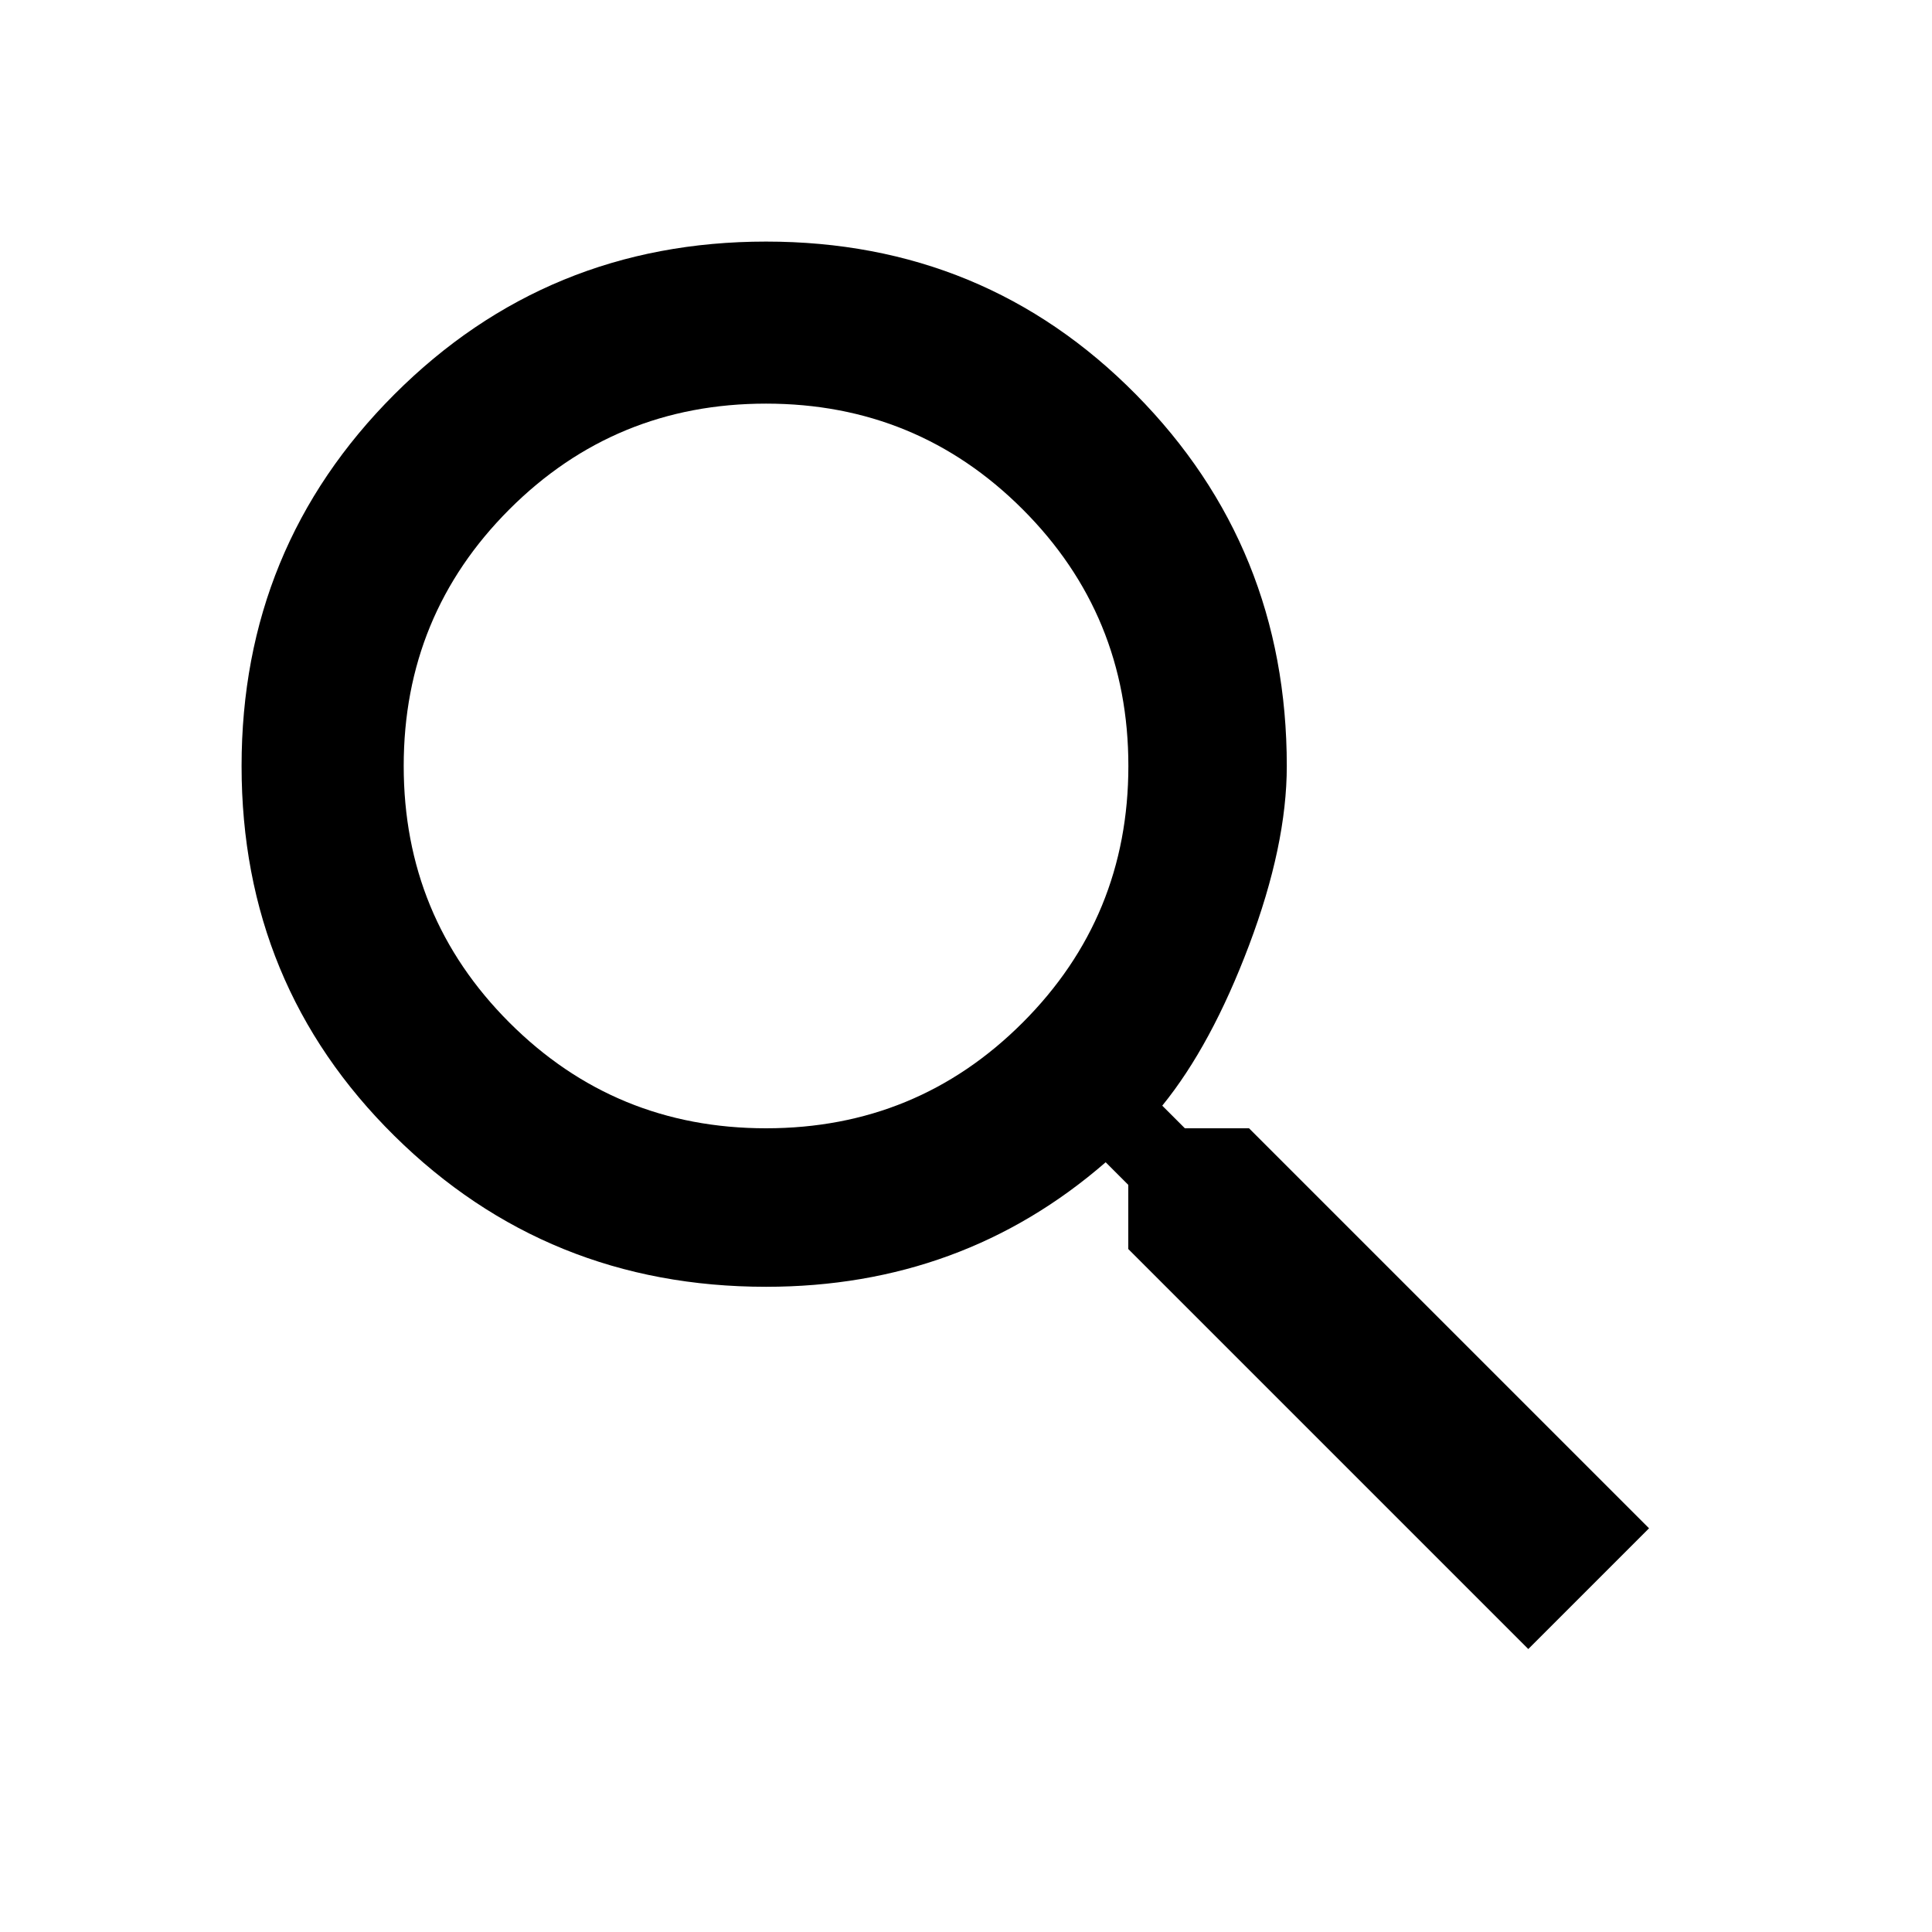
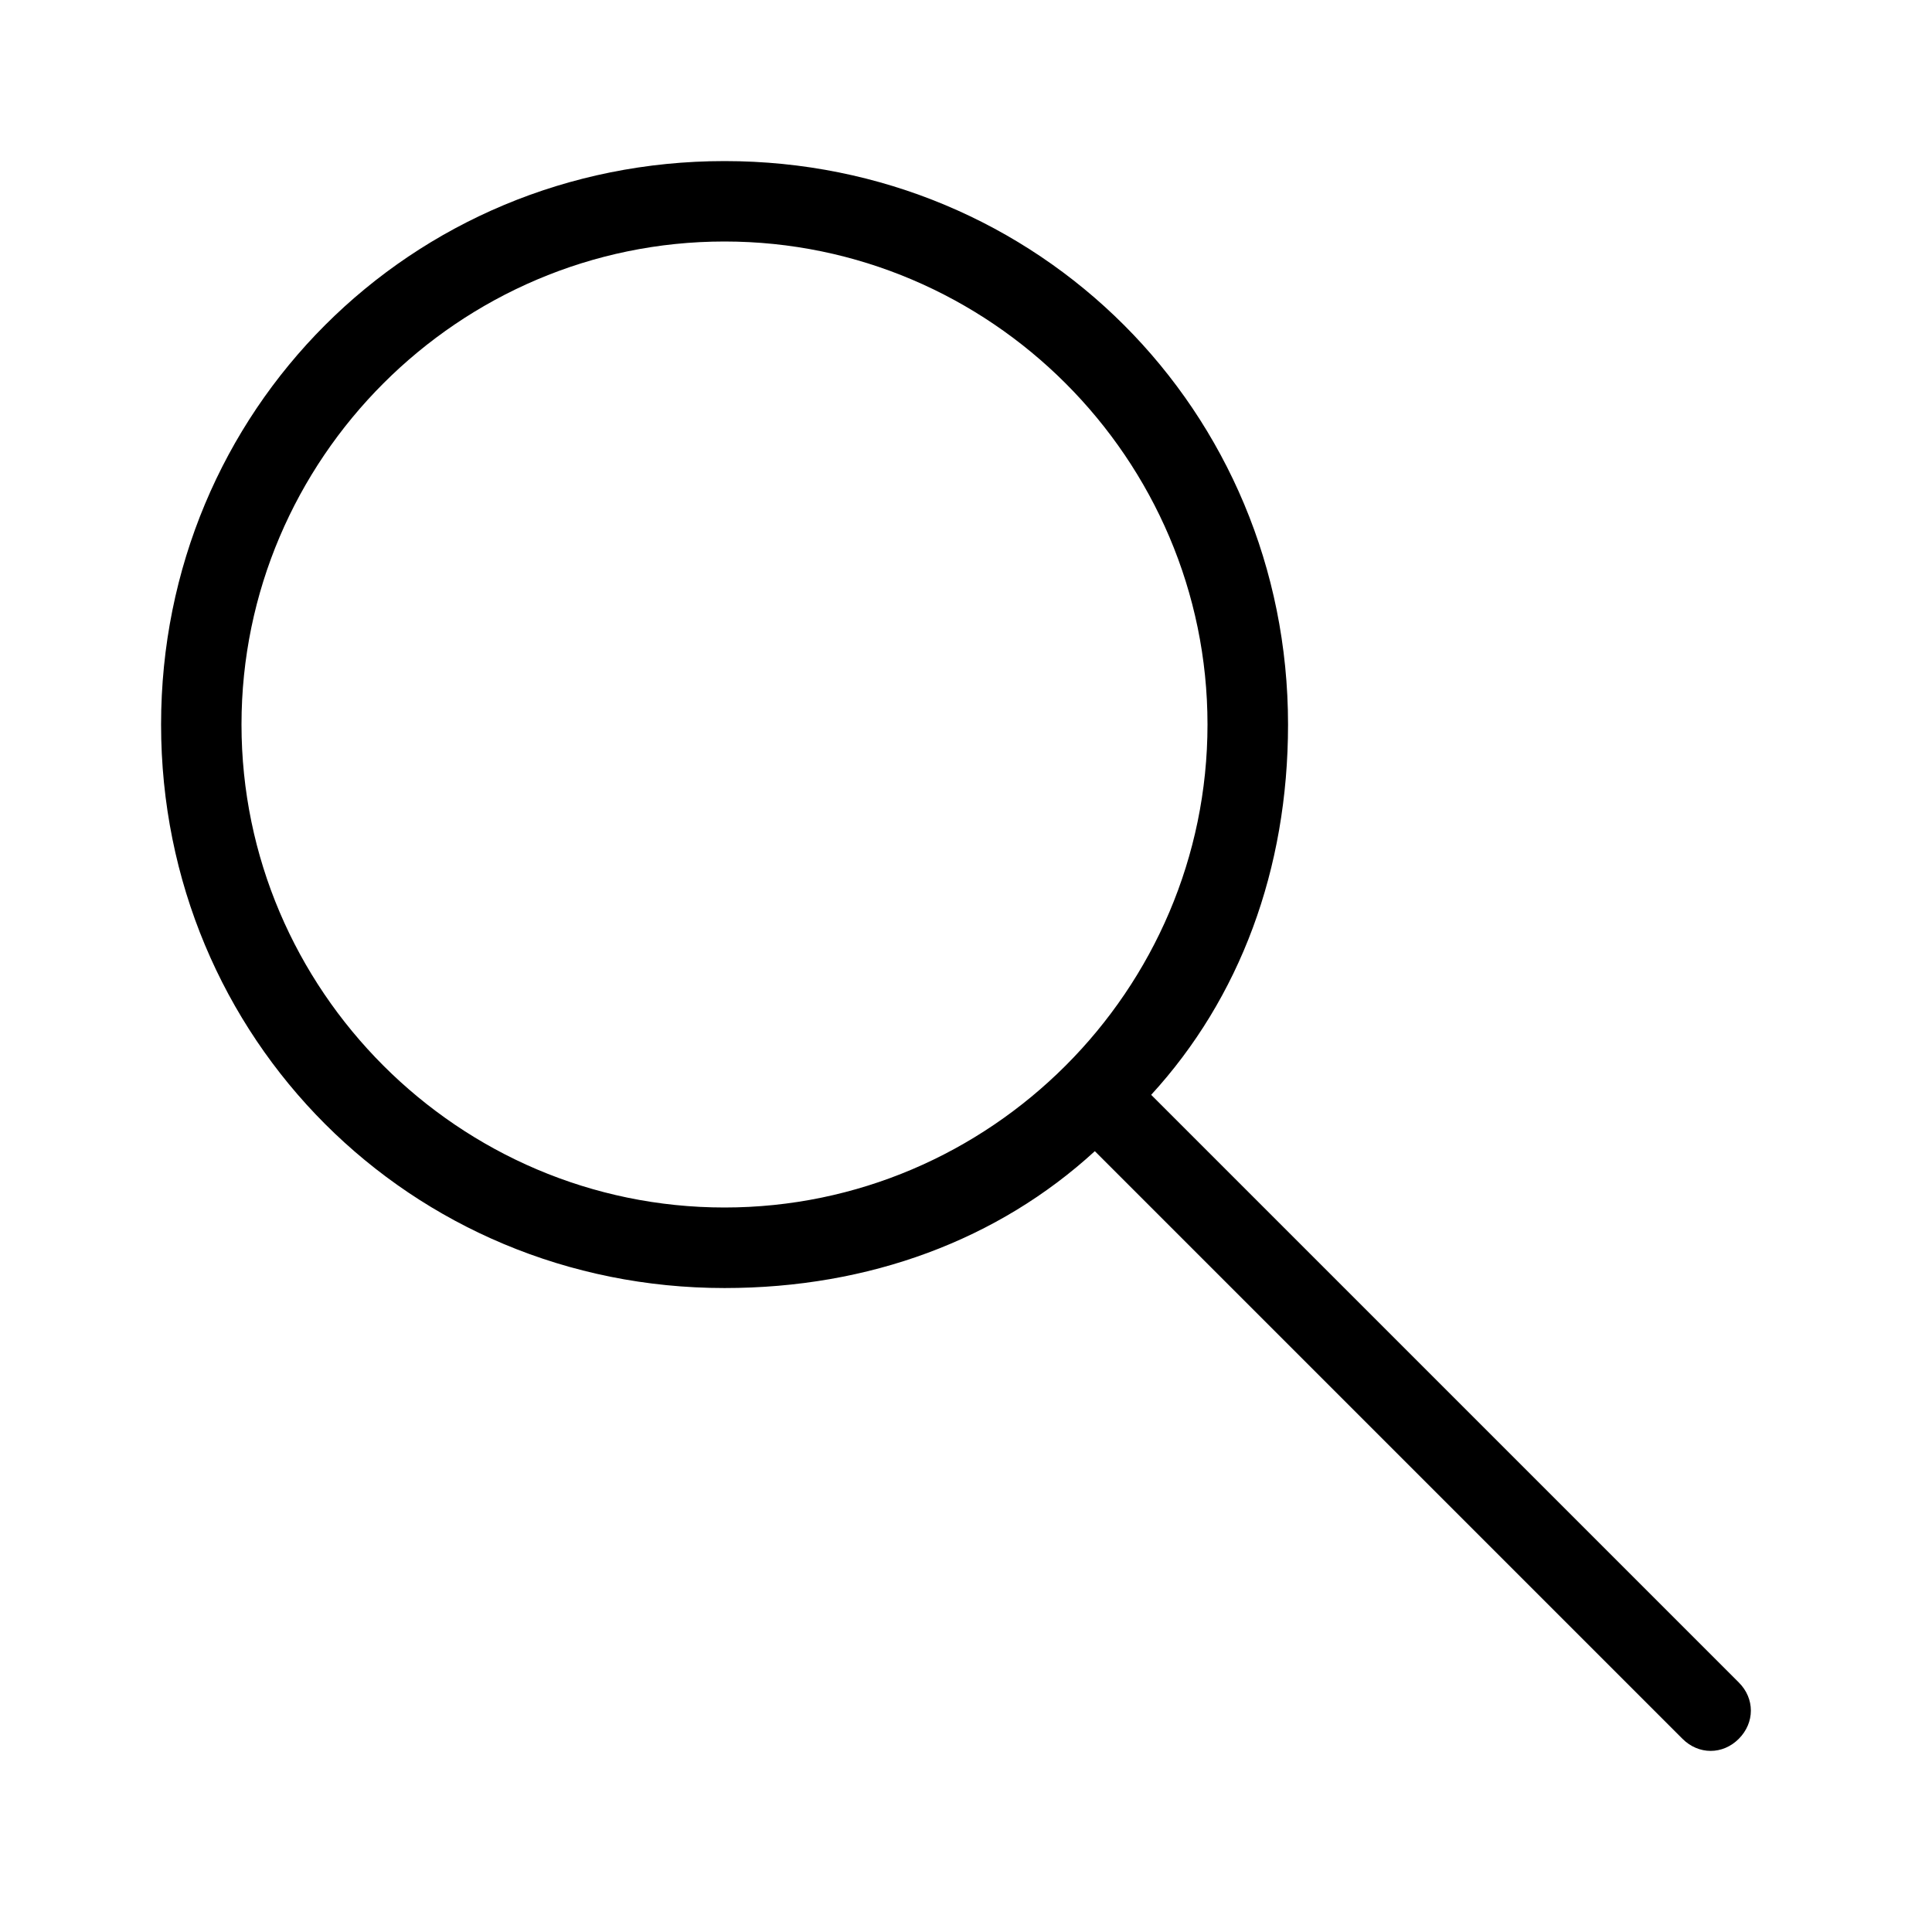
- <svg xmlns="http://www.w3.org/2000/svg" version="1.1" width="24" height="24" viewBox="0 0 24 24">
-   <path d="M9.516 14.016q1.875 0 3.188-1.313t1.313-3.188-1.313-3.188-3.188-1.313-3.188 1.313-1.313 3.188 1.313 3.188 3.188 1.313zM15.516 14.016l4.969 4.969-1.5 1.5-4.969-4.969v-0.797l-0.281-0.281q-1.781 1.547-4.219 1.547-2.719 0-4.617-1.875t-1.898-4.594 1.898-4.617 4.617-1.898 4.594 1.898 1.875 4.617q0 0.984-0.469 2.227t-1.078 1.992l0.281 0.281h0.797z" />
+ <svg xmlns="http://www.w3.org/2000/svg" version="1.1" width="32" height="32" viewBox="0 0 32 32">
+   <path d="M28.8 27.867l-9.733-9.733c1.467-1.6 2.267-3.733 2.267-6.133 0-5.2-4.133-9.333-9.333-9.333s-9.333 4.133-9.333 9.333 4.133 9.333 9.333 9.333c2.4 0 4.533-0.8 6.133-2.267l9.733 9.733c0.267 0.267 0.667 0.267 0.933 0s0.267-0.667 0-0.933zM12 20c-4.4 0-8-3.6-8-8s3.6-8 8-8 8 3.6 8 8-3.6 8-8 8z" />
</svg>
